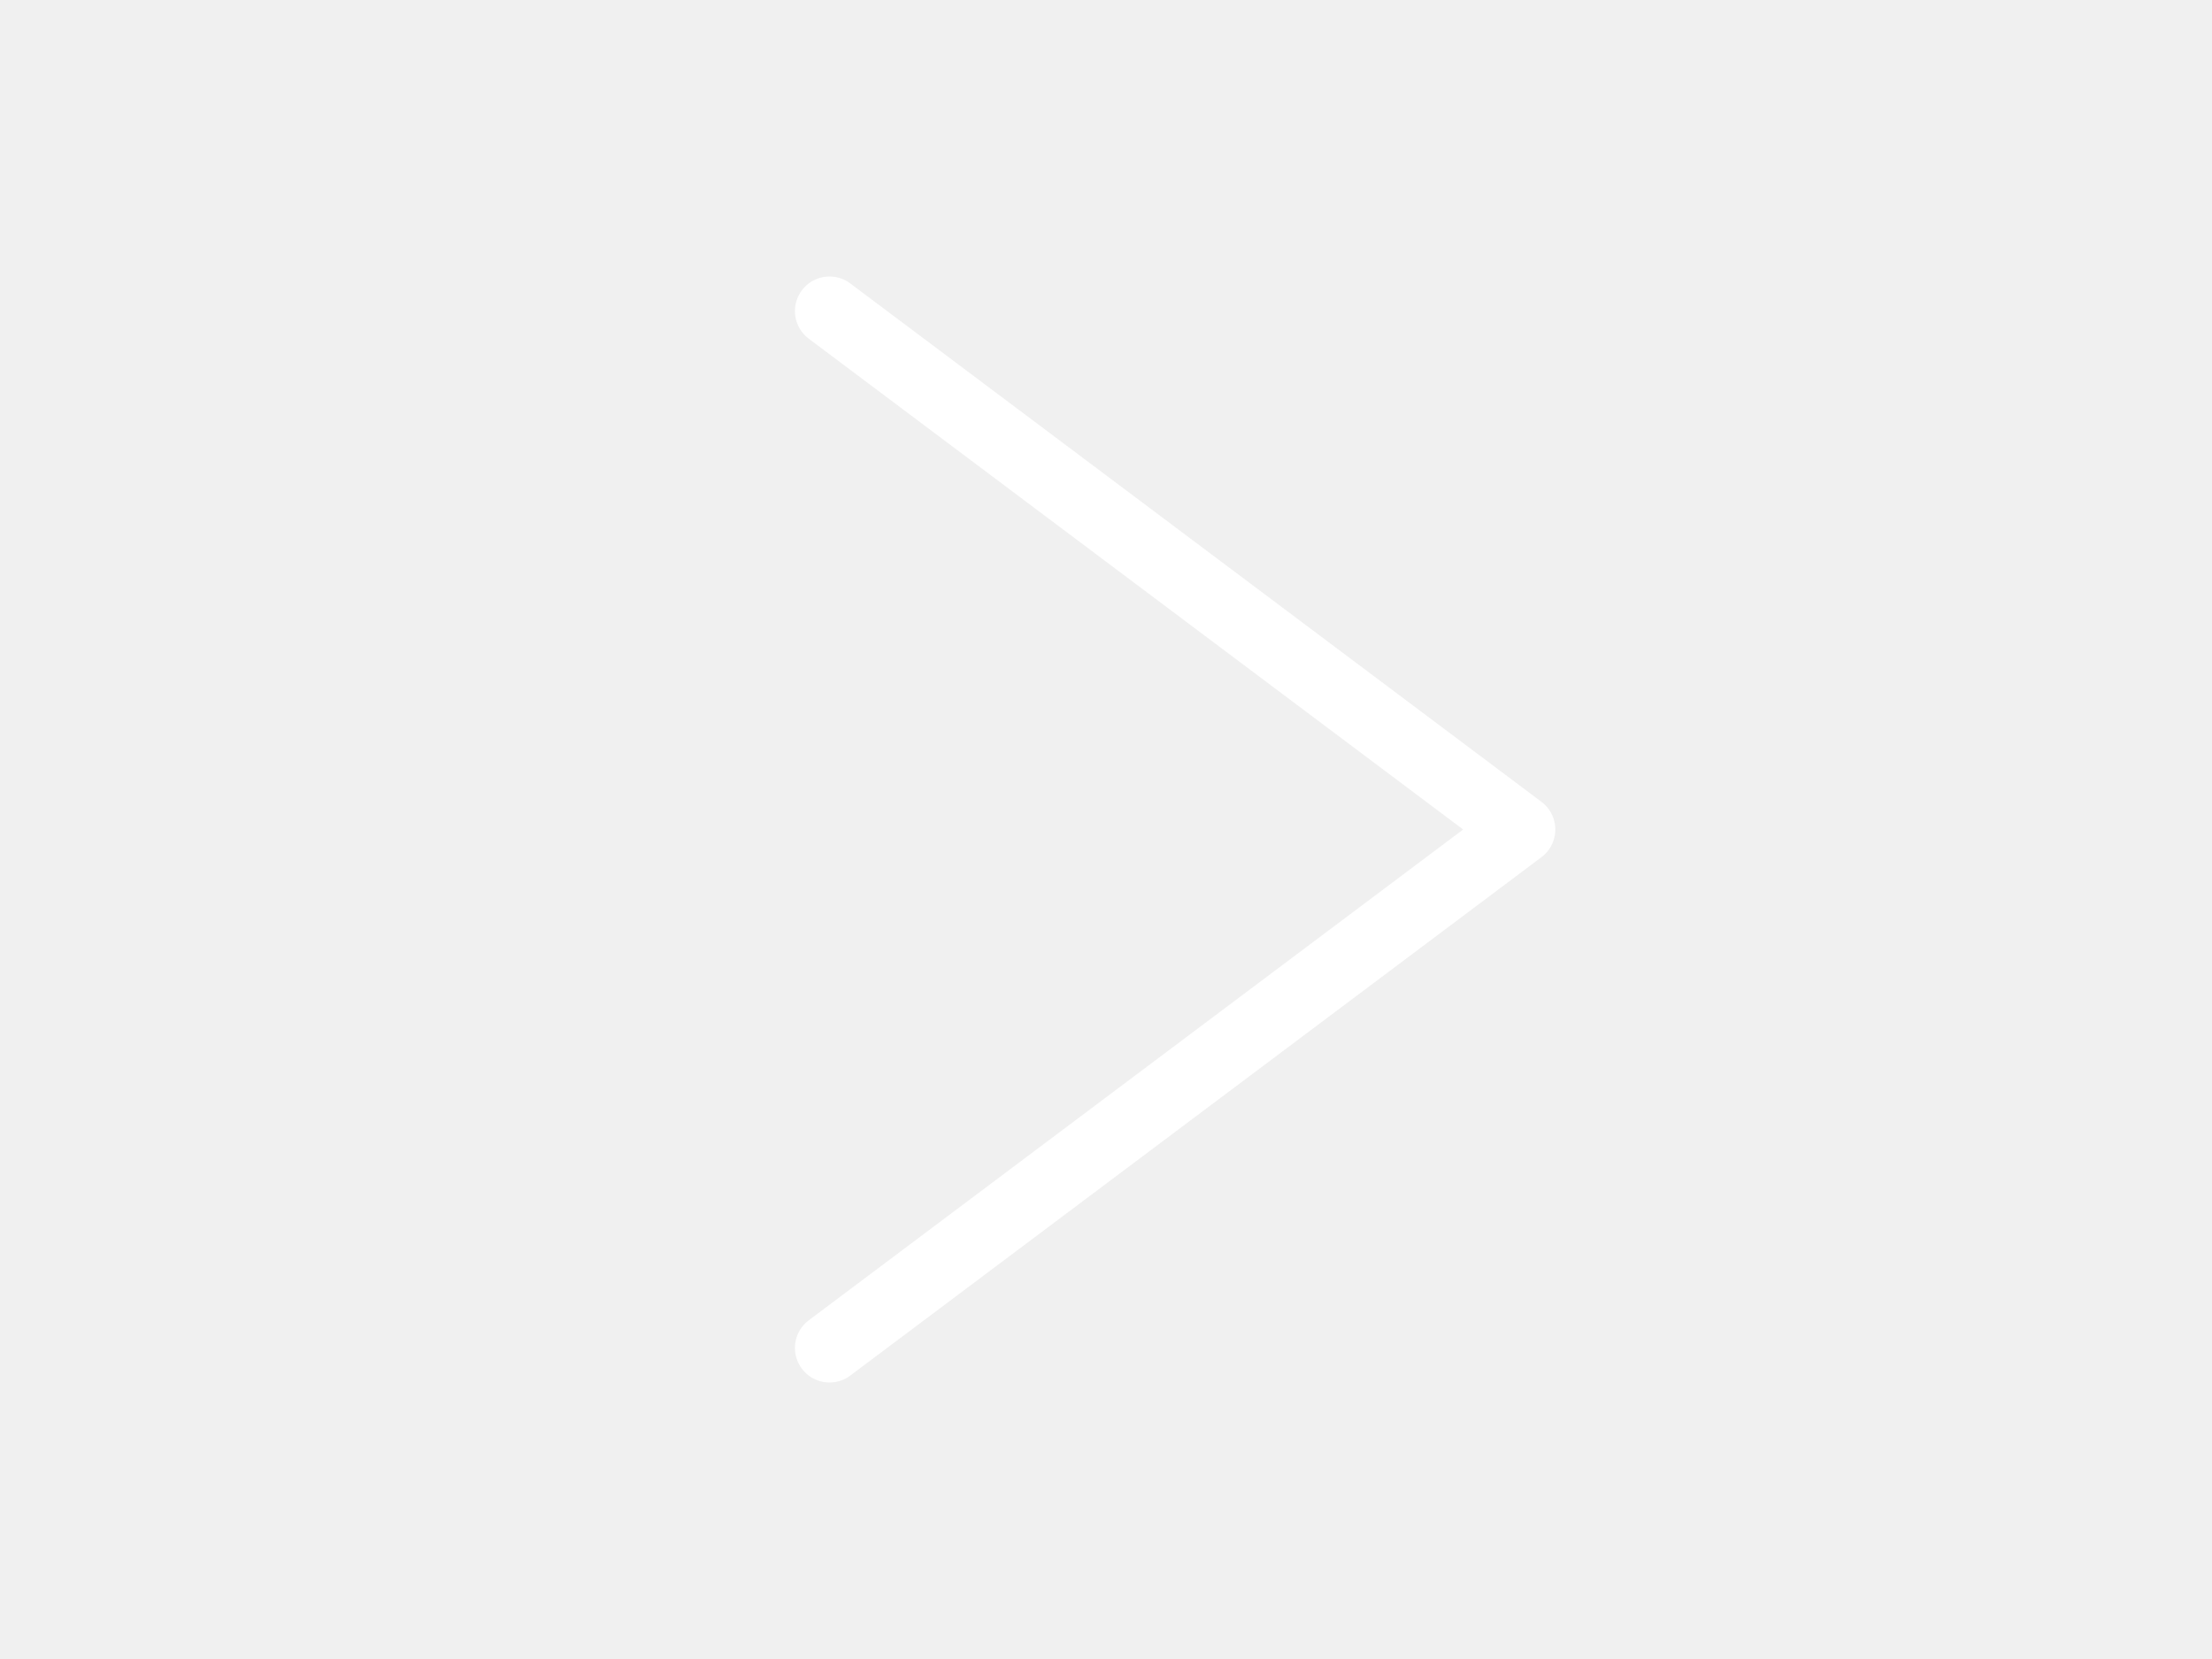
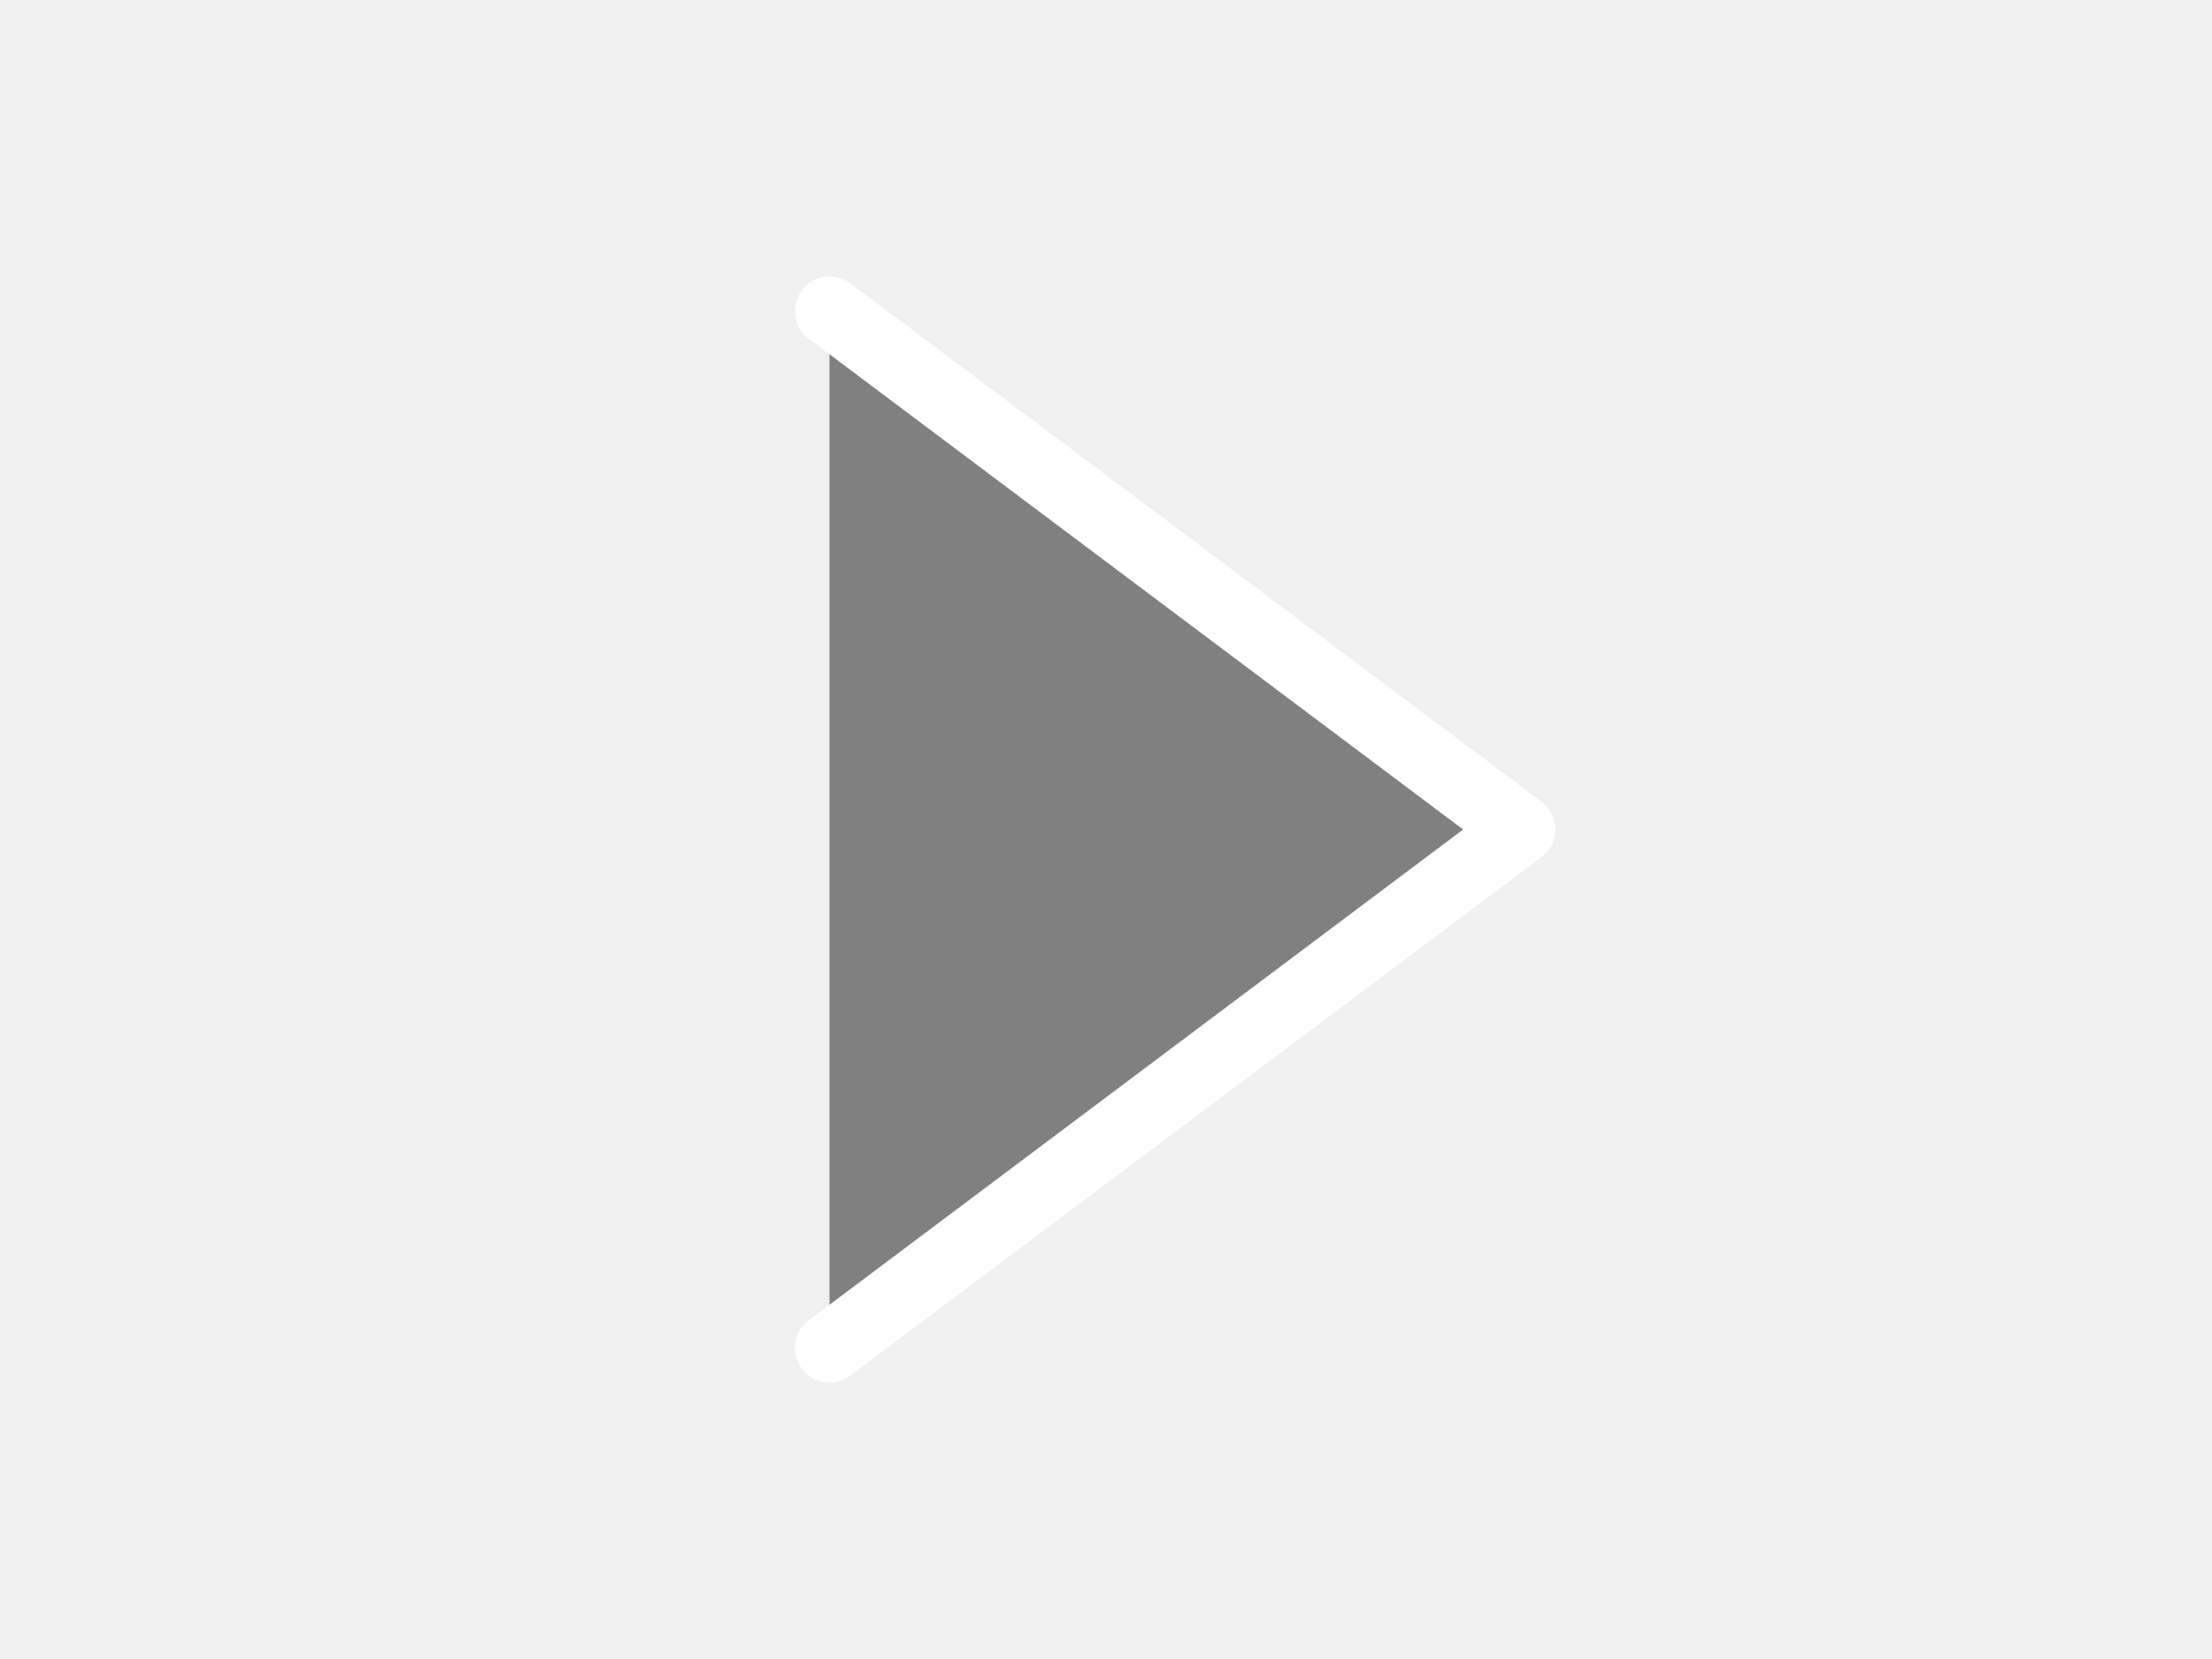
- <svg xmlns="http://www.w3.org/2000/svg" width="64" height="48" viewBox="0 0 64 48" fill="none">
+ <svg xmlns="http://www.w3.org/2000/svg" width="64" height="48" viewBox="0 0 64 48" fill="gray">
  <path d="M24 9L44 24L24 39" stroke="white" stroke-width="2" stroke-linecap="round" stroke-linejoin="round" />
</svg>
